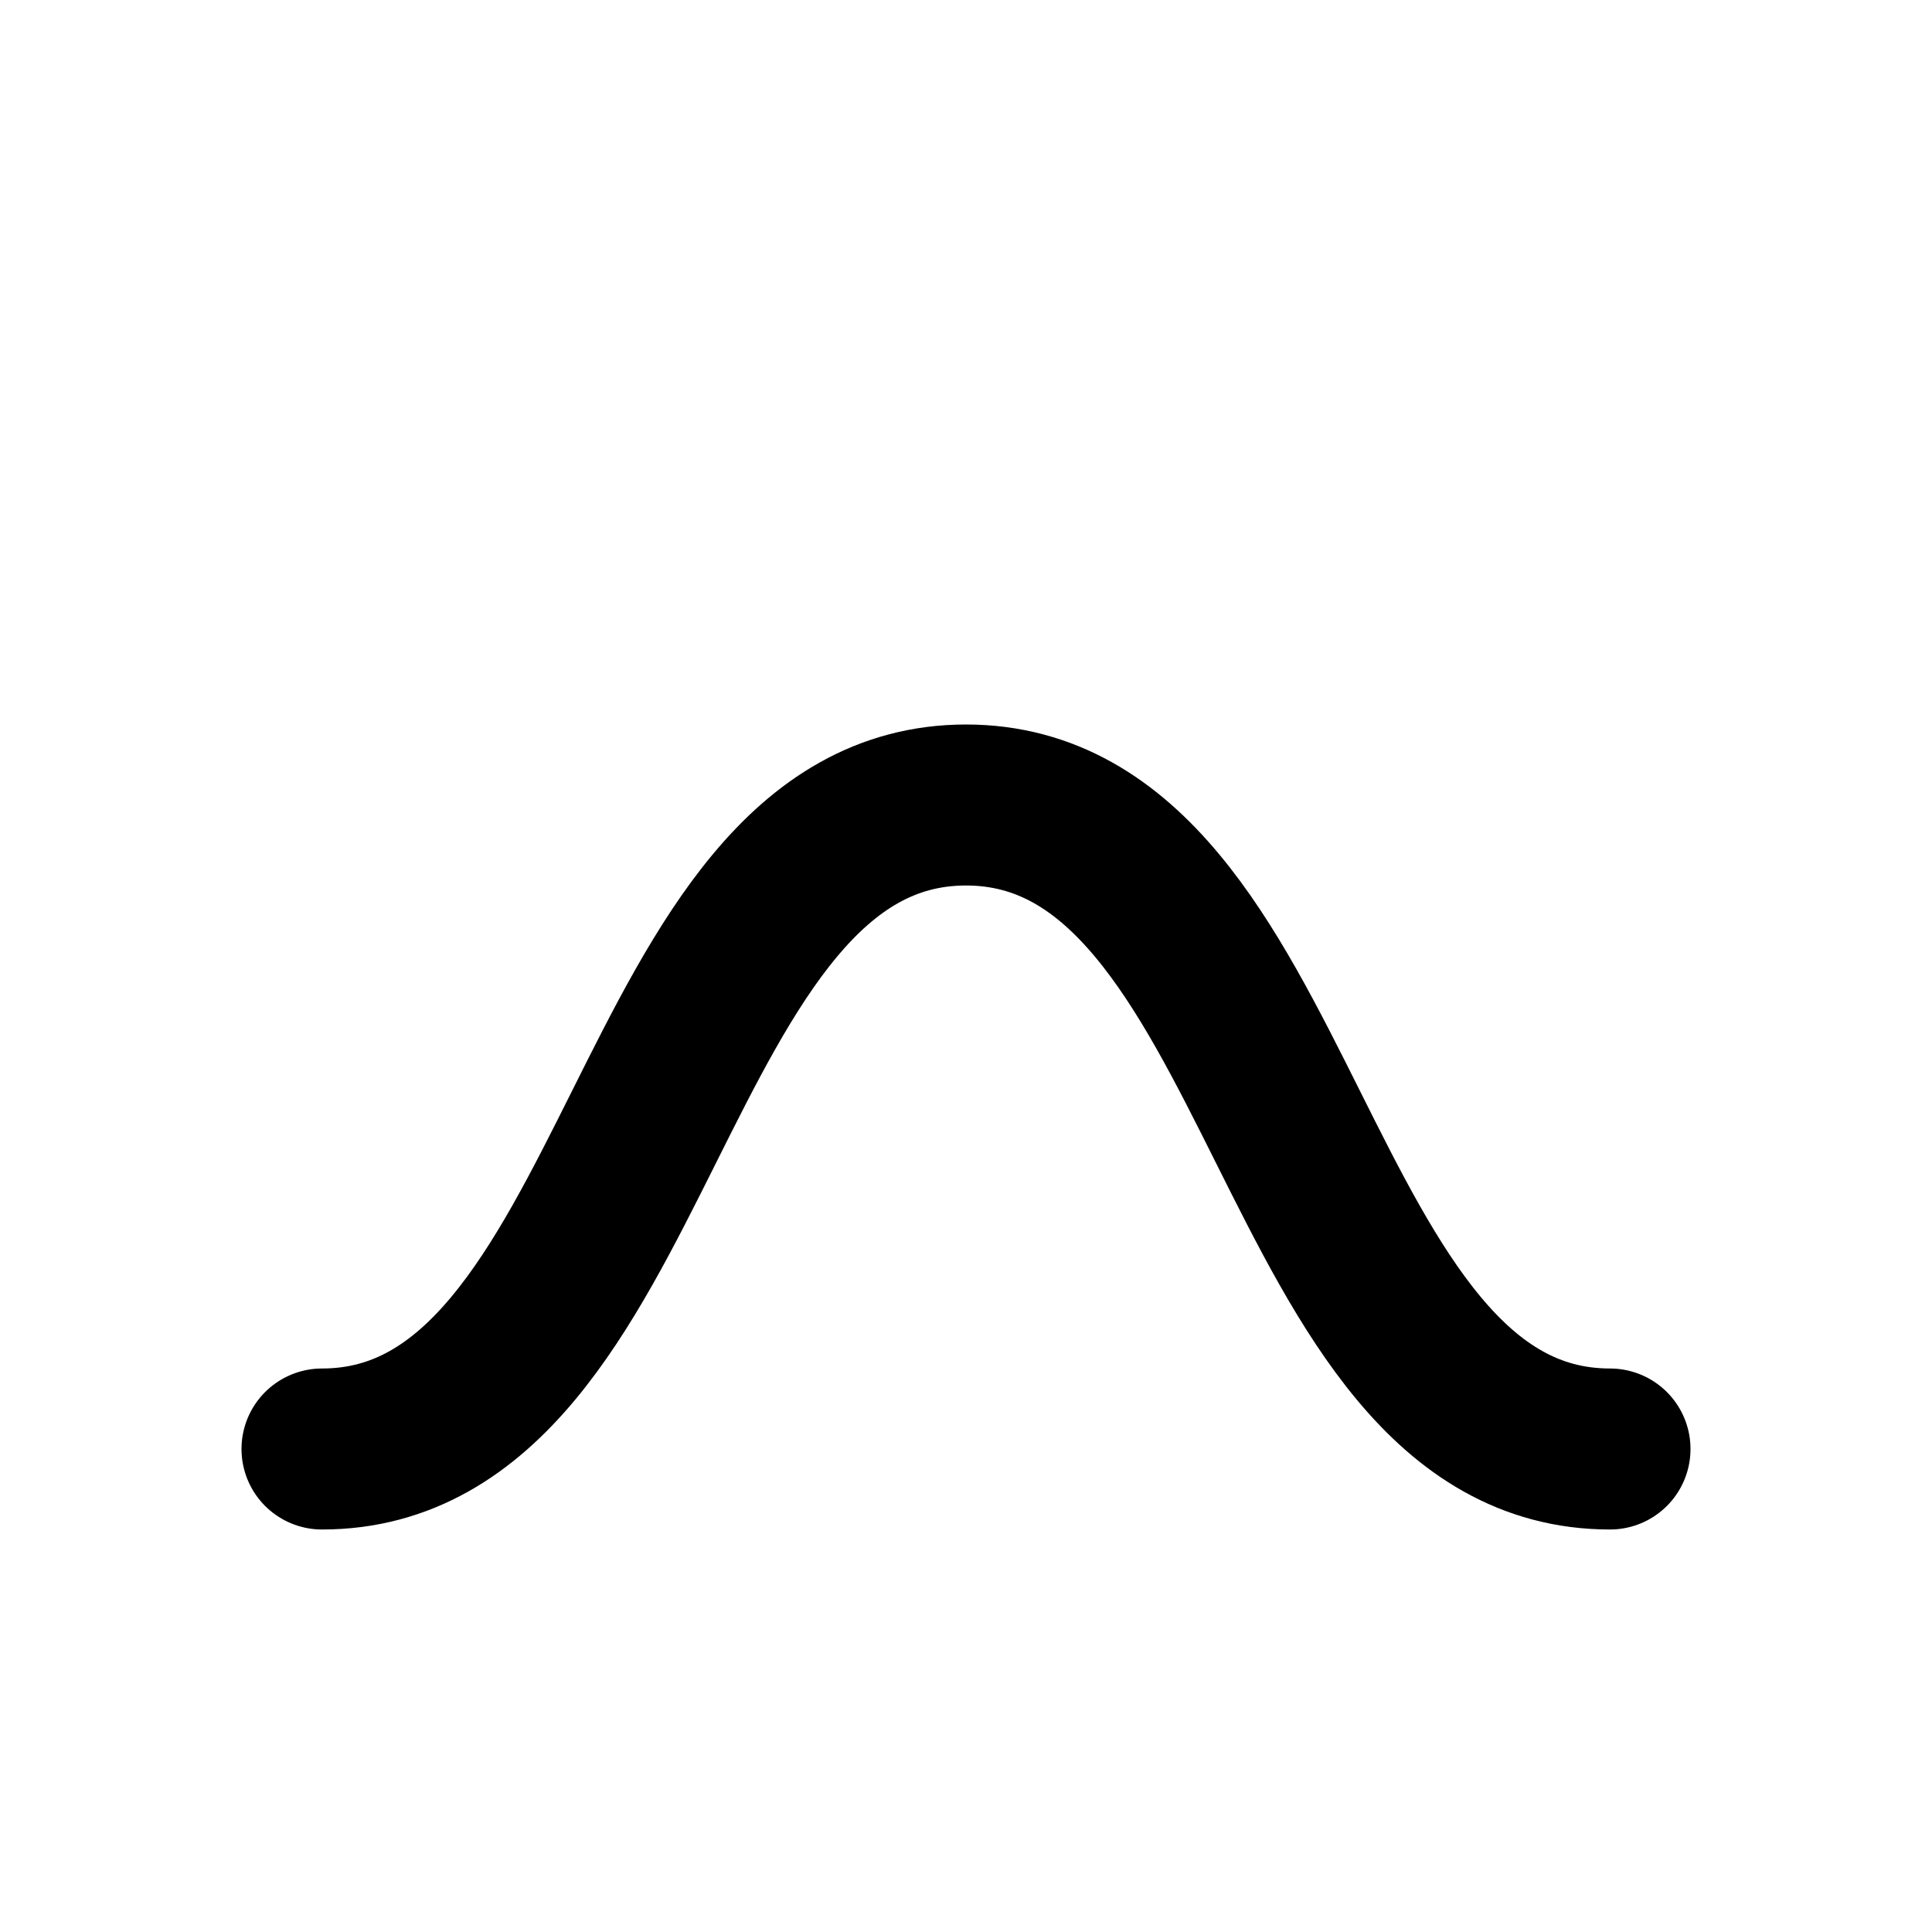
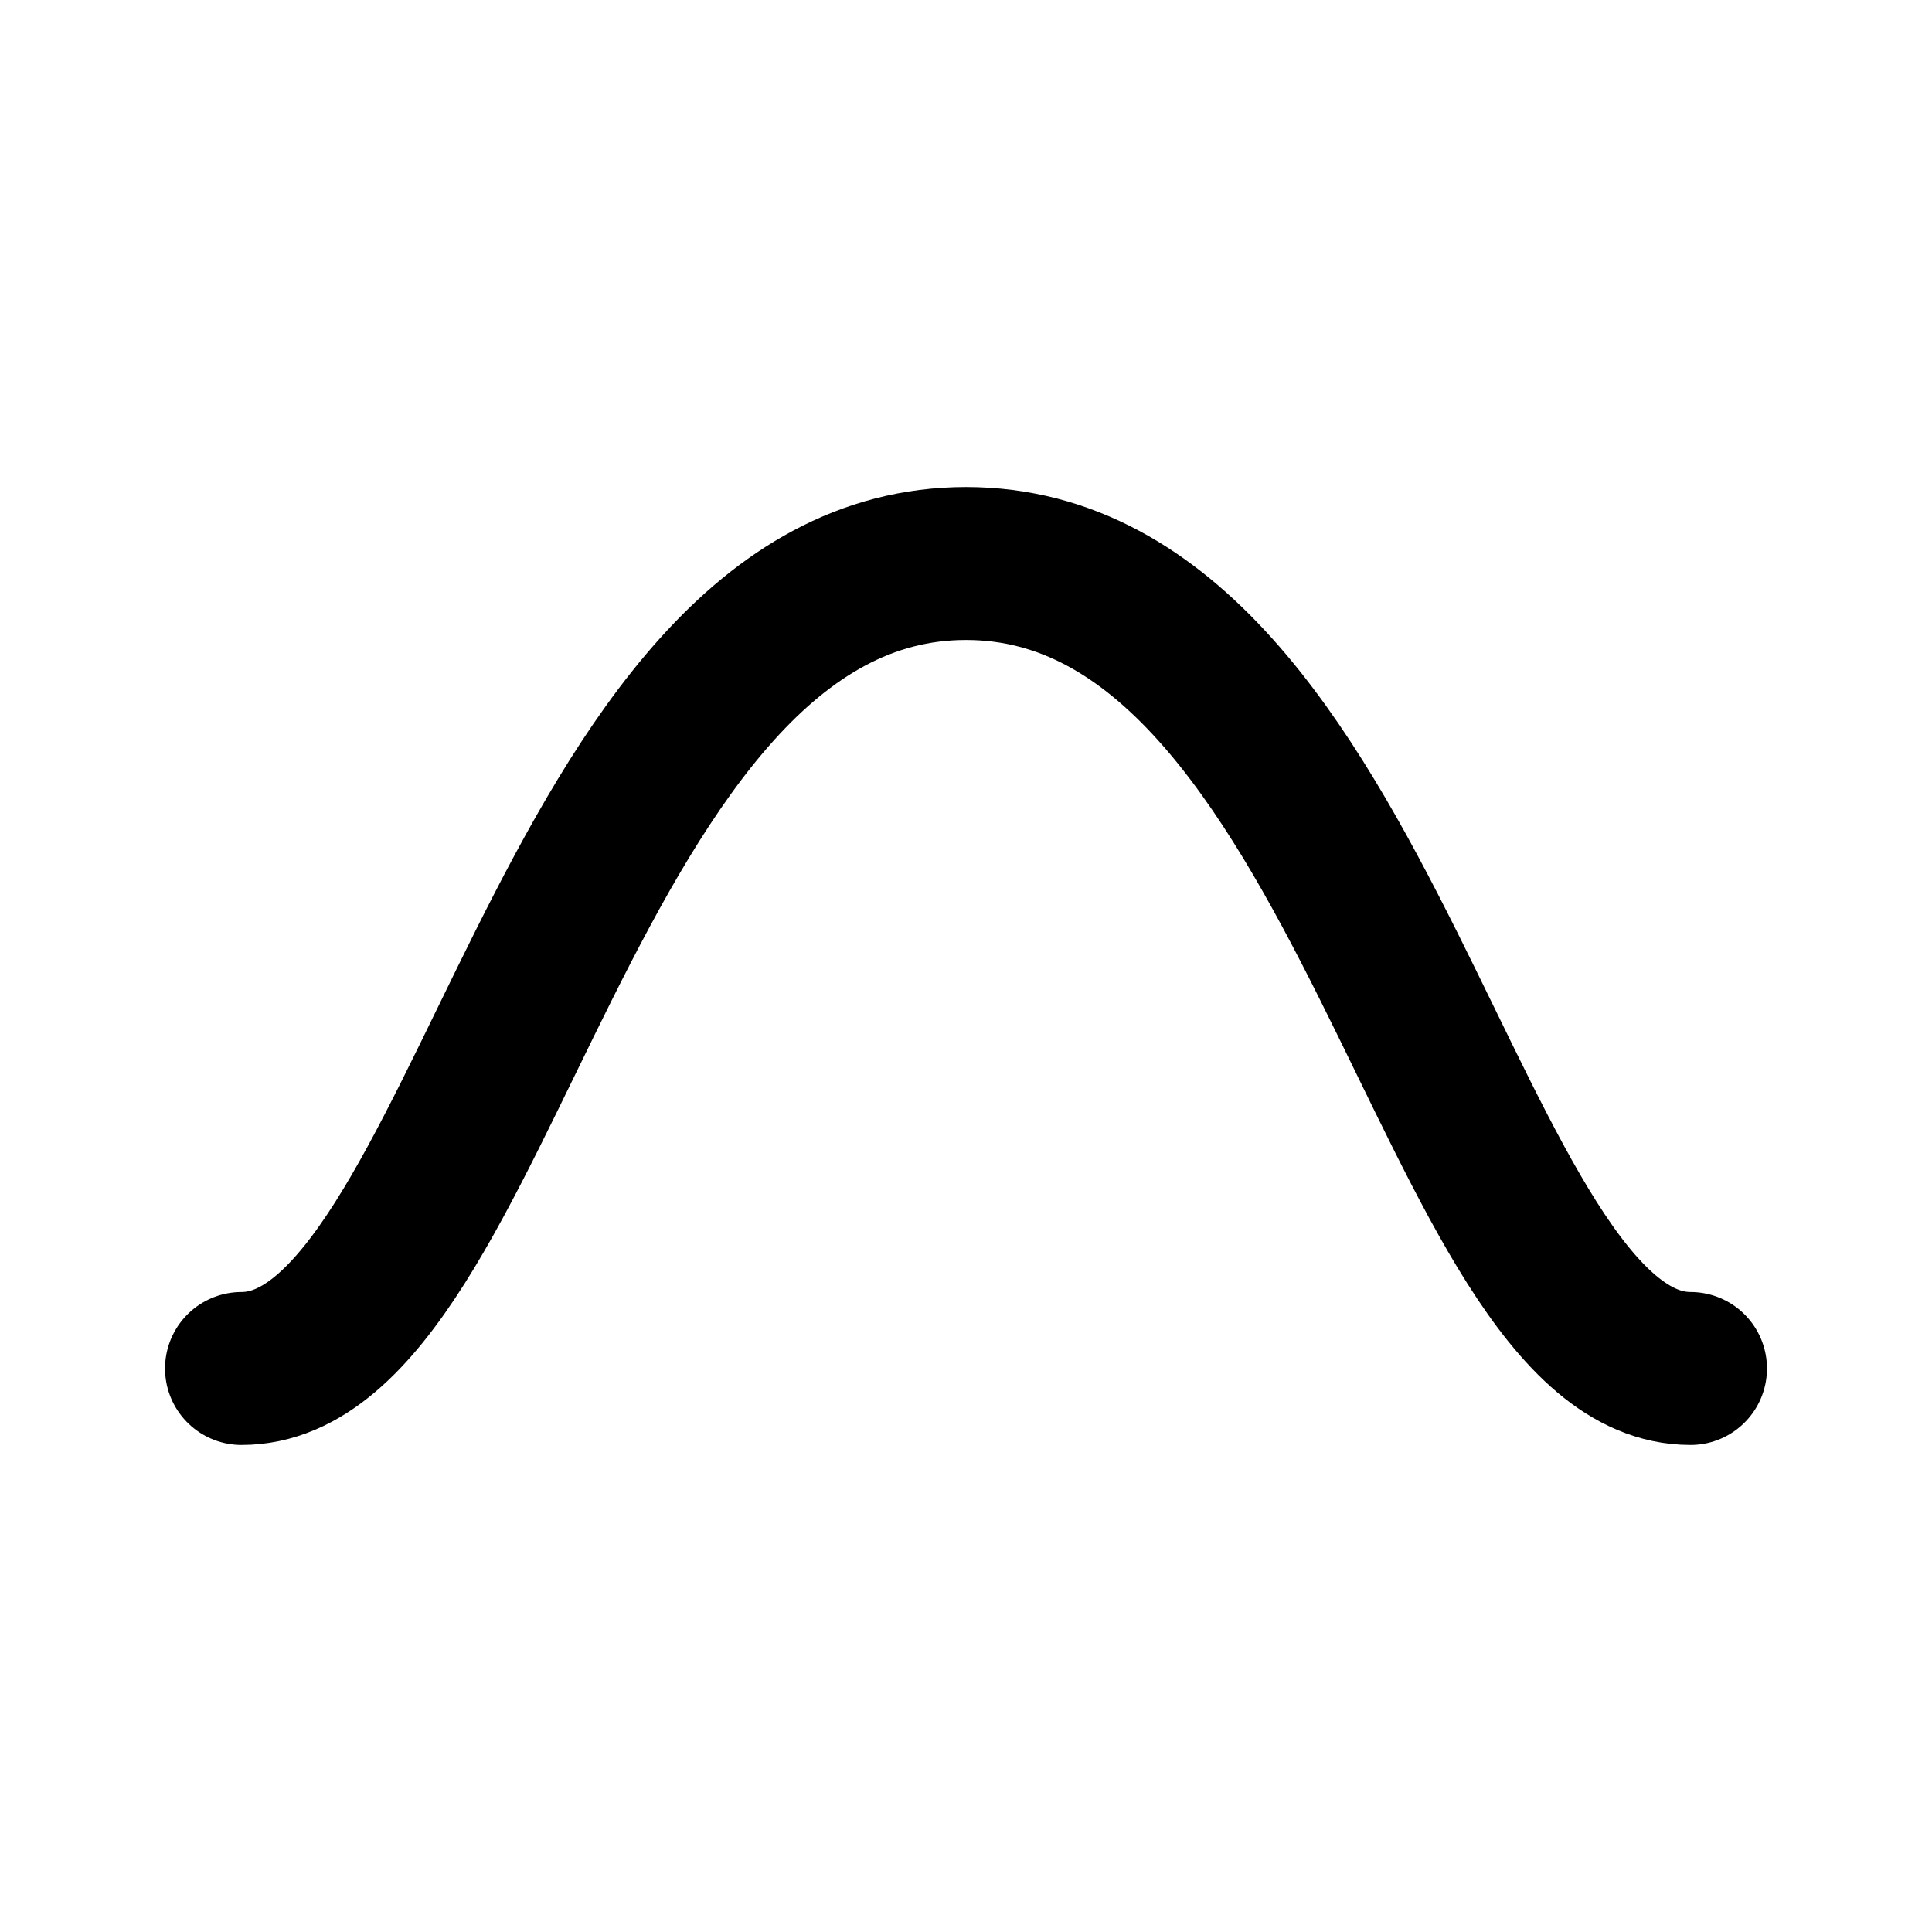
- <svg xmlns="http://www.w3.org/2000/svg" viewBox="0 0 24 24" width="24" height="24" fill="none" stroke="#000" stroke-width="2" stroke-linecap="round" stroke-linejoin="round">
-   <path d="M4 18c4 0 4-8 8-8s4 8 8 8" />
+ <svg xmlns="http://www.w3.org/2000/svg" viewBox="0 0 24 24" width="24" height="24" fill="none" stroke="#000" stroke-width="1.9" stroke-linecap="round" stroke-linejoin="round">
+   <path d="M3 17c3 0 4-10 9-10s6 10 9 10" />
</svg>
